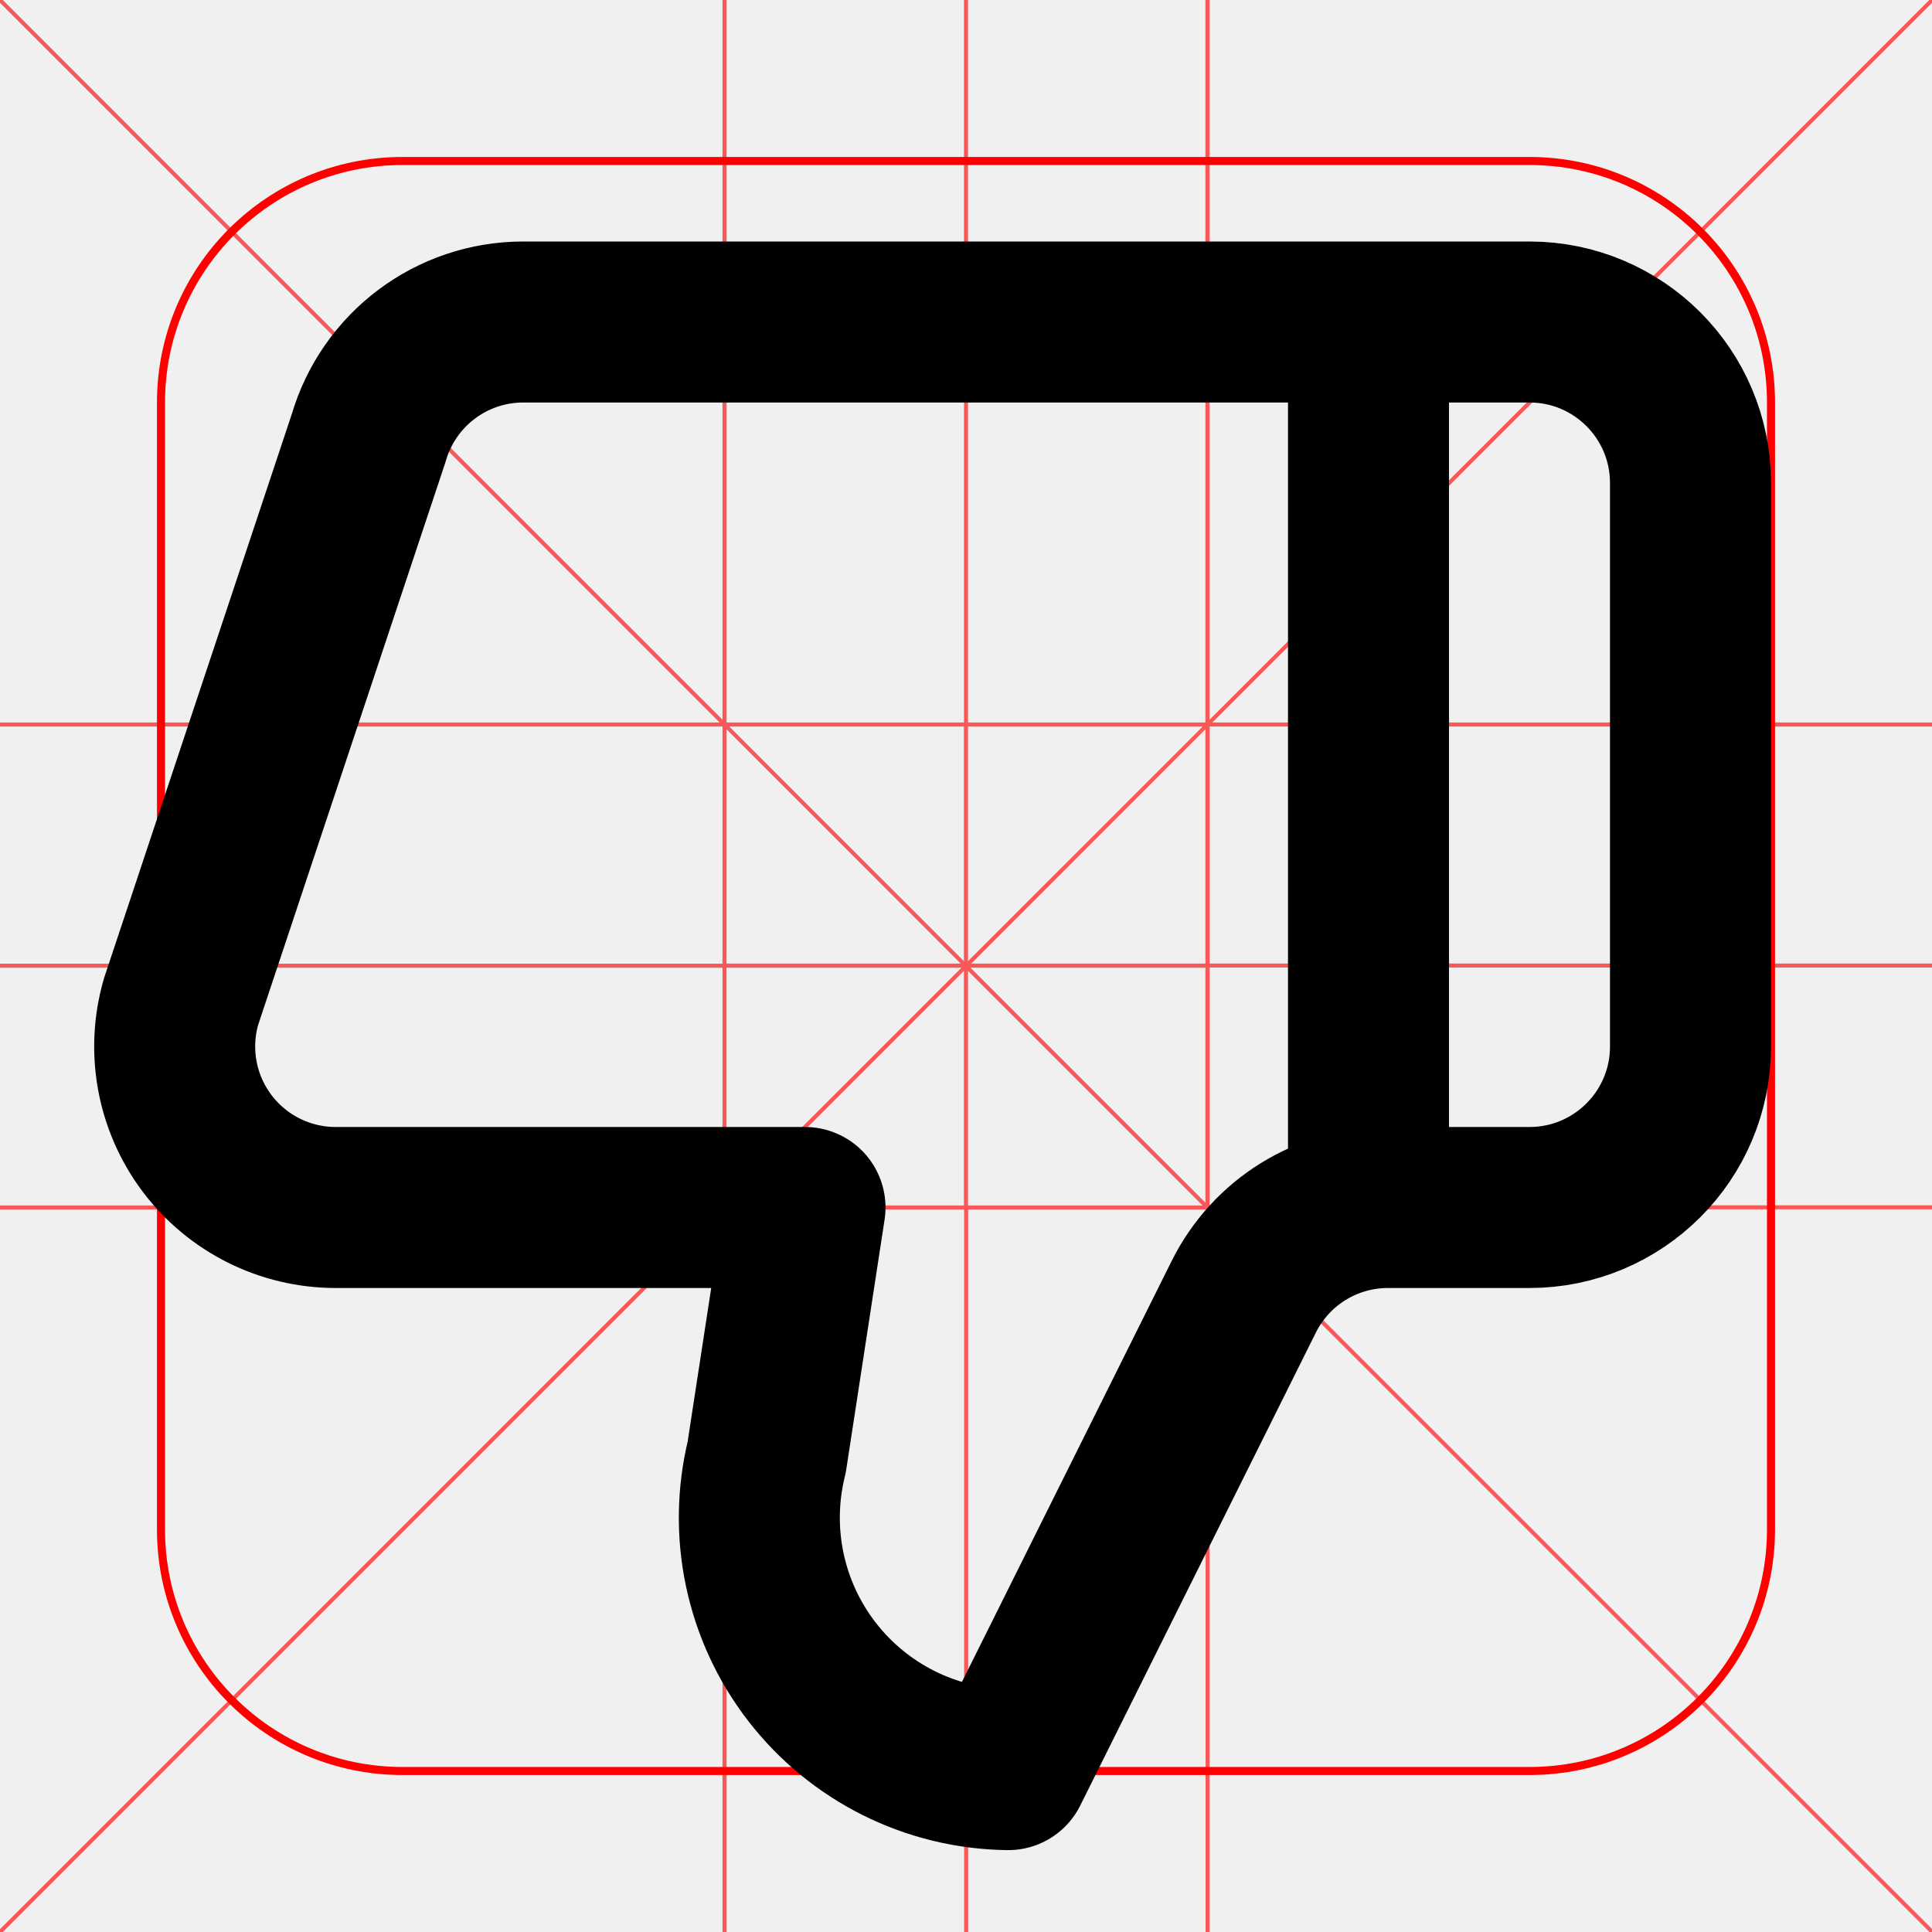
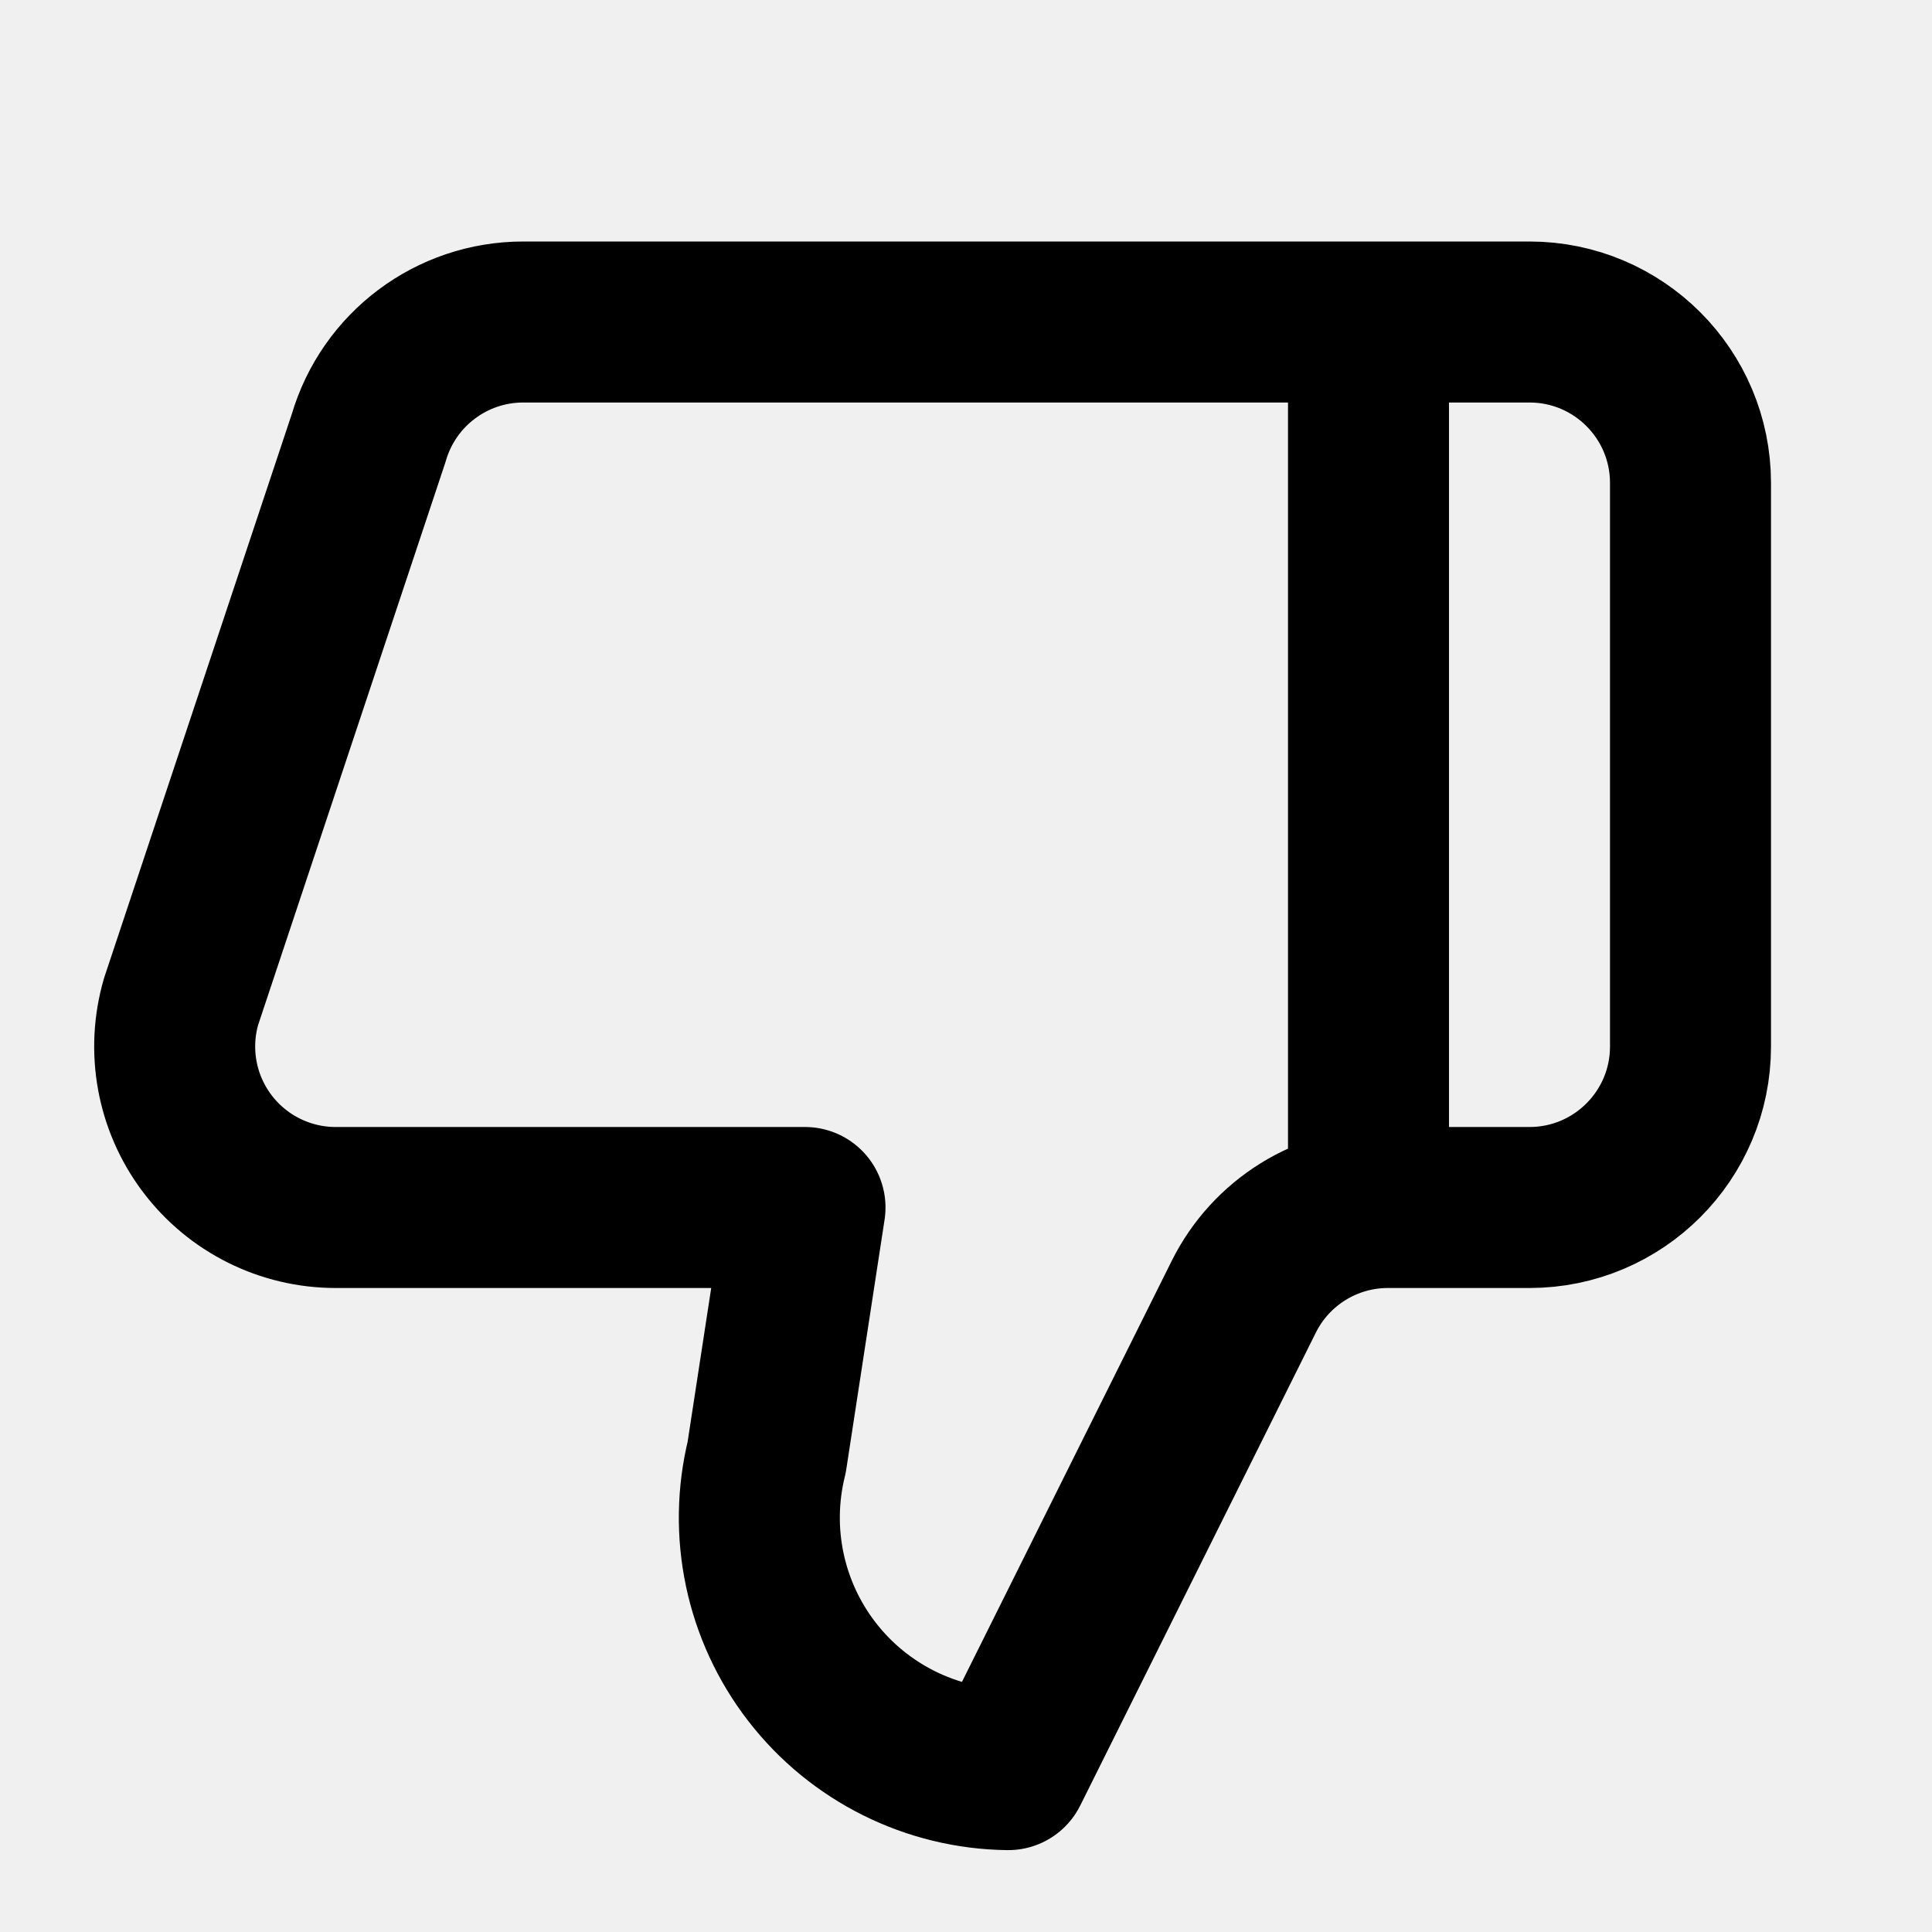
<svg xmlns="http://www.w3.org/2000/svg" fill="none" viewBox="0 0 24 24">
-   <g clip-path="url(#thumbs-down-a)">
-     <g clip-path="url(#thumbs-down-b)">
-       <path fill="red" fill-opacity=".7" d="M15.001-.025A.026.026 0 0 1 15.026 0v8.94l8.957-8.957a.025.025 0 0 1 .035 0 .025.025 0 0 1 0 .035L15.061 8.975h8.944A.026.026 0 0 1 24.031 9a.026.026 0 0 1-.025.025h-8.979v2.944h8.979a.026.026 0 0 1 .025.025.026.026 0 0 1-.025.025h-8.979v2.954h8.979a.026.026 0 0 1 .025.025.026.026 0 0 1-.025.025H15.061l8.957 8.957a.025.025 0 0 1 0 .035.025.025 0 0 1-.035 0l-8.957-8.957V24a.026.026 0 0 1-.025.025.026.026 0 0 1-.025-.025v-8.975h-2.949V24a.026.026 0 0 1-.025.025.026.026 0 0 1-.025-.025v-8.975H9.026V24a.026.026 0 0 1-.025.025A.026.026 0 0 1 8.975 24v-8.94l-8.957 8.957a.025.025 0 0 1-.035 0 .025.025 0 0 1 0-.035l8.957-8.957H.005A.026.026 0 0 1-.02 15a.026.026 0 0 1 .025-.025H8.975v-2.954H.005a.026.026 0 0 1-.025-.025.026.026 0 0 1 .025-.025H8.975V9.025H.005A.026.026 0 0 1-.02 9a.026.026 0 0 1 .025-.025h8.934L-.017.018a.025.025 0 0 1 0-.035.025.025 0 0 1 .035 0l8.957 8.957V0a.026.026 0 0 1 .025-.025A.026.026 0 0 1 9.026 0v8.975h2.949V0a.026.026 0 0 1 .025-.025.026.026 0 0 1 .025.025v8.975h2.949V0a.026.026 0 0 1 .025-.025m-5.939 15h2.914v-2.914zm2.965 0h2.914l-2.914-2.914zm2.949-.035v-2.919h-2.919zm-5.949 0 2.919-2.919h-2.919zm0-2.97h2.909L9.026 9.06zm3.04 0h2.909V9.06zm-.091-.03V9.025h-2.914zm.051 0 2.914-2.914h-2.914z" opacity=".9" />
-       <rect width="20" height="20" x="2" y="2" stroke="red" stroke-linecap="round" stroke-width=".1" rx="3" />
-     </g>
-     <path stroke="currentColor" stroke-linecap="round" stroke-linejoin="round" stroke-width="2" d="M17 15v-11M9.524 18.103 10 15H4.17a2 2 0 0 1-1.6-.8 2 2 0 0 1-.32-1.76l2.33-7A2 2 0 0 1 6.5 4H19a2 2 0 0 1 2 2v7a2 2 0 0 1-2 2h-1.76a2 2 0 0 0-1.79 1.11l-2.926 5.873a3.13 3.13 0 0 1-3-3.88" />
-   </g>
-   <defs>
-     <clipPath id="thumbs-down-a">
-       <path fill="#fff" d="M0 0h24v24H0z" />
-     </clipPath>
-     <clipPath id="thumbs-down-b">
-       <path fill="#fff" d="M0 0h24v24H0z" />
-     </clipPath>
-   </defs>
+   <path stroke="currentColor" stroke-linecap="round" stroke-linejoin="round" stroke-width="2" d="M17 15v-11M9.524 18.103 10 15H4.17a2 2 0 0 1-1.6-.8 2 2 0 0 1-.32-1.76l2.33-7A2 2 0 0 1 6.5 4H19a2 2 0 0 1 2 2v7a2 2 0 0 1-2 2h-1.76a2 2 0 0 0-1.79 1.11l-2.926 5.873a3.13 3.13 0 0 1-3-3.88" />
</svg>
